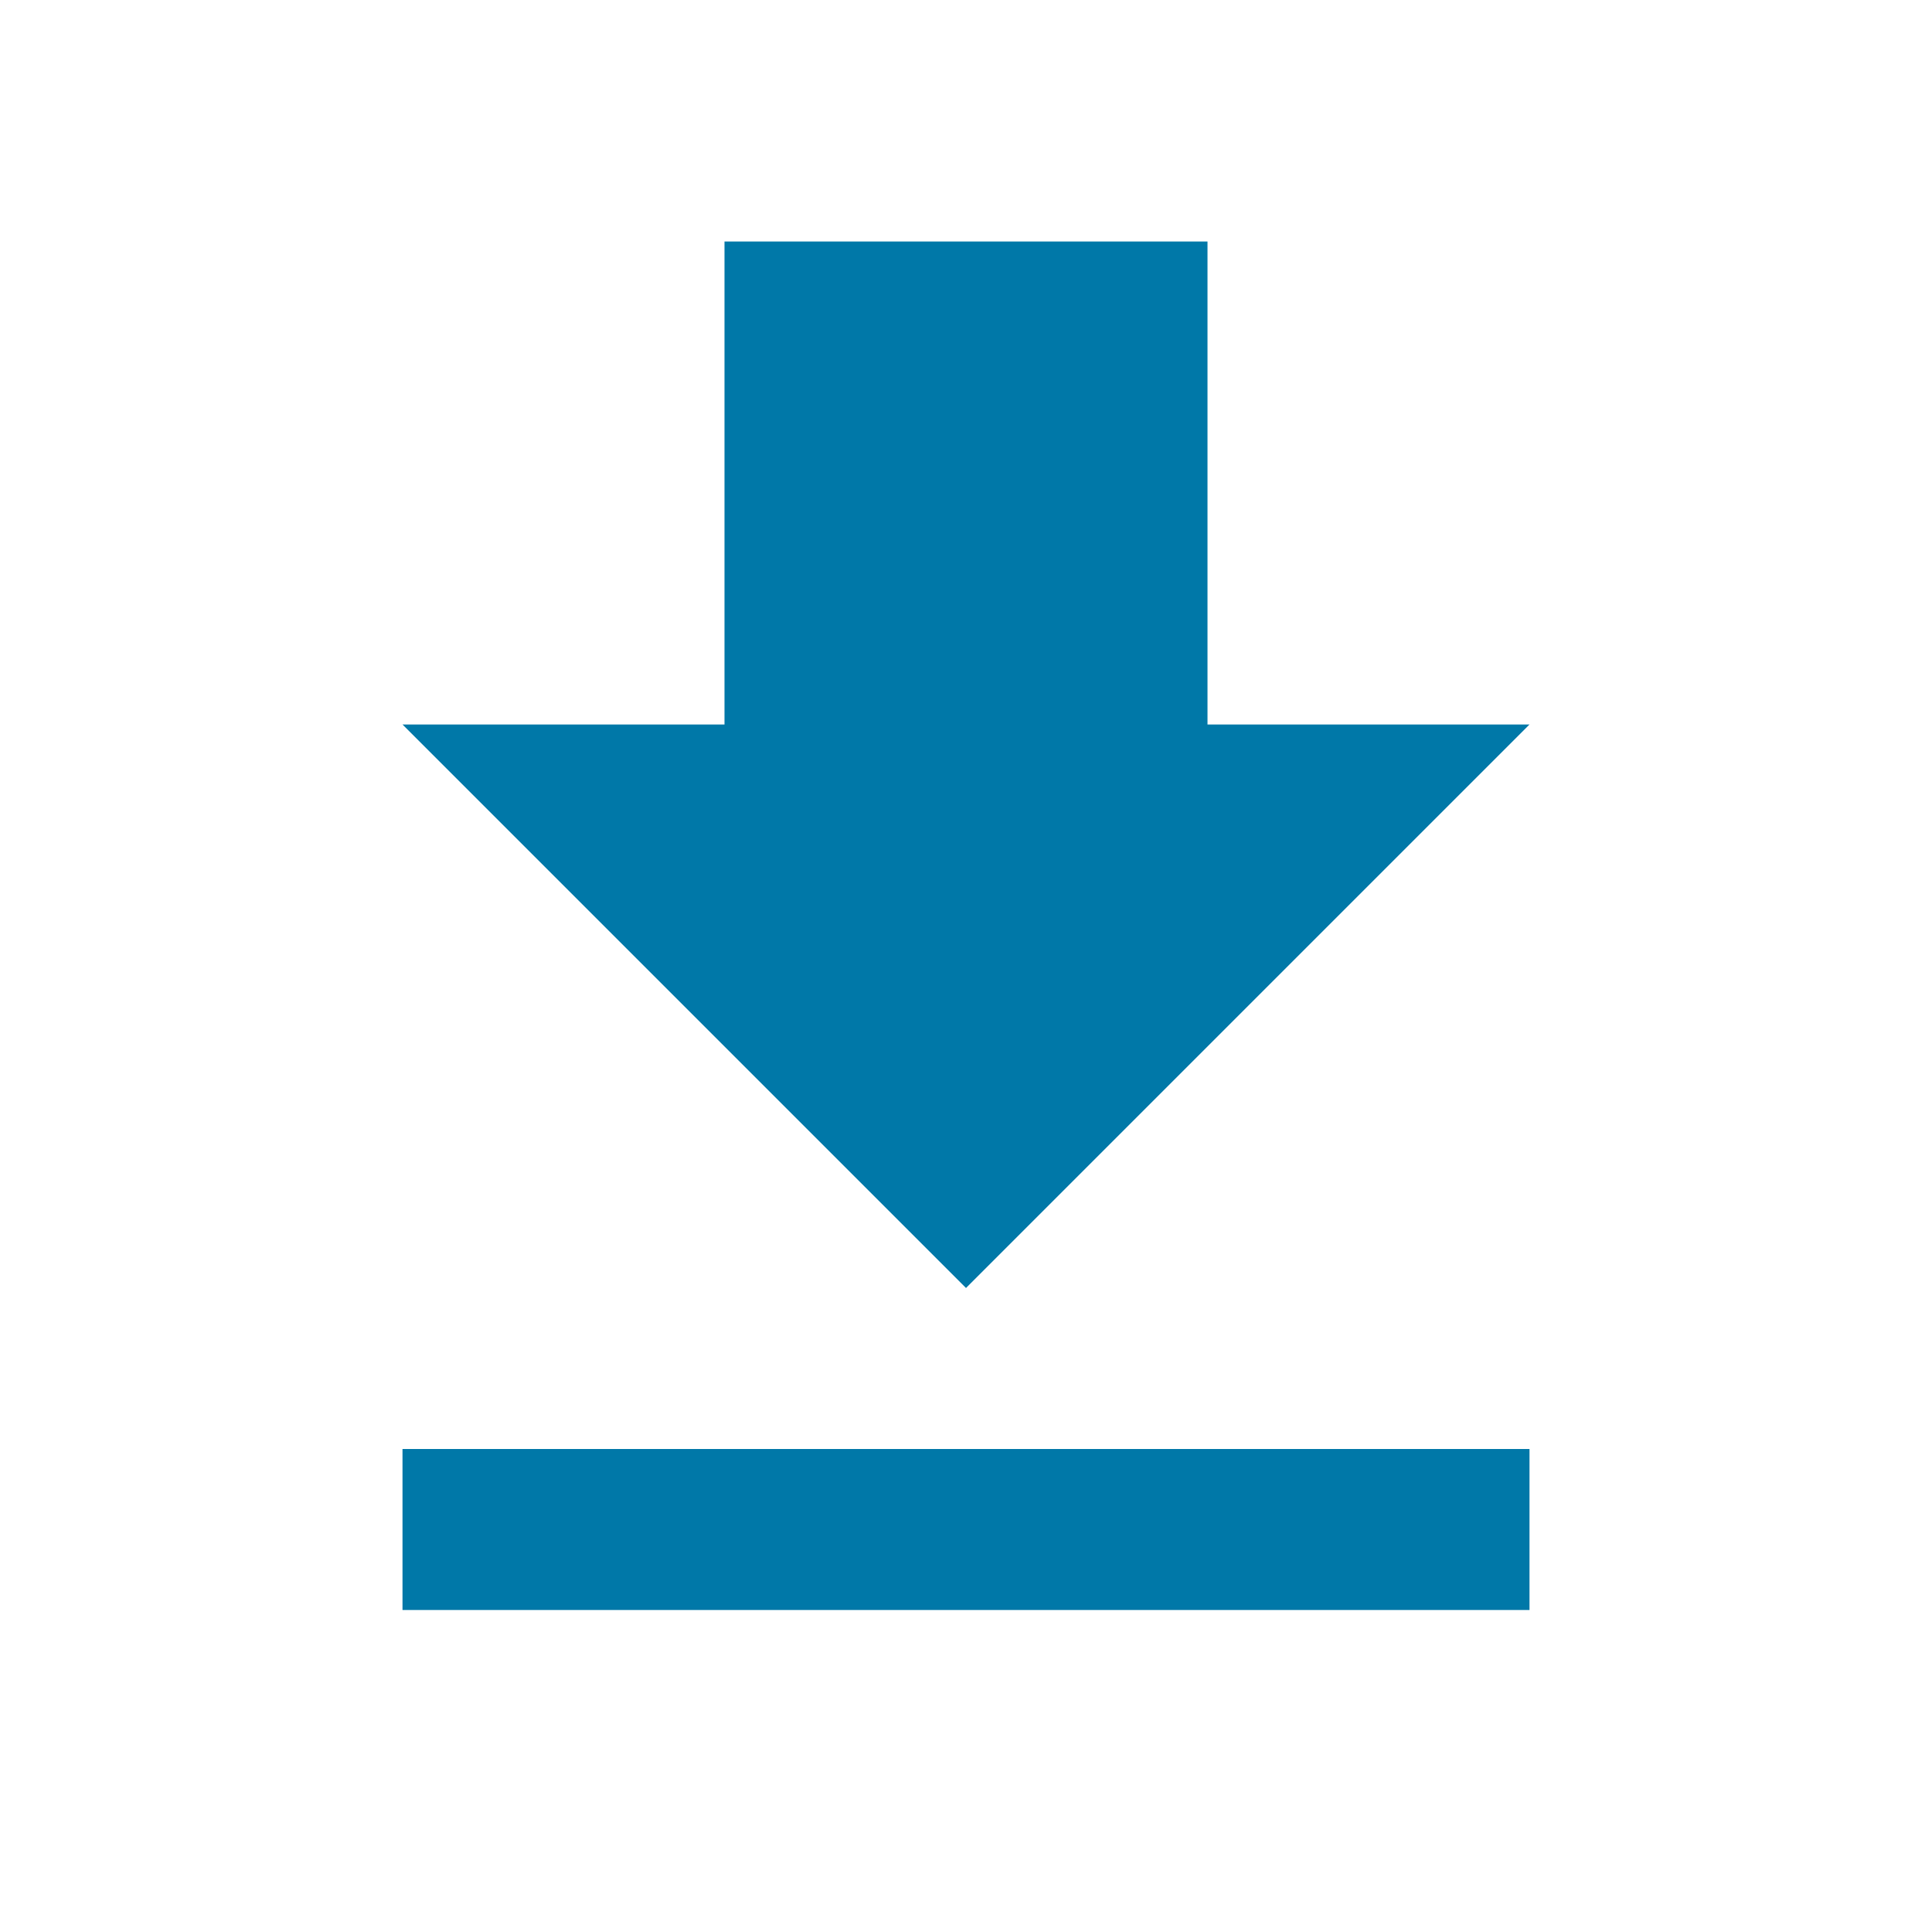
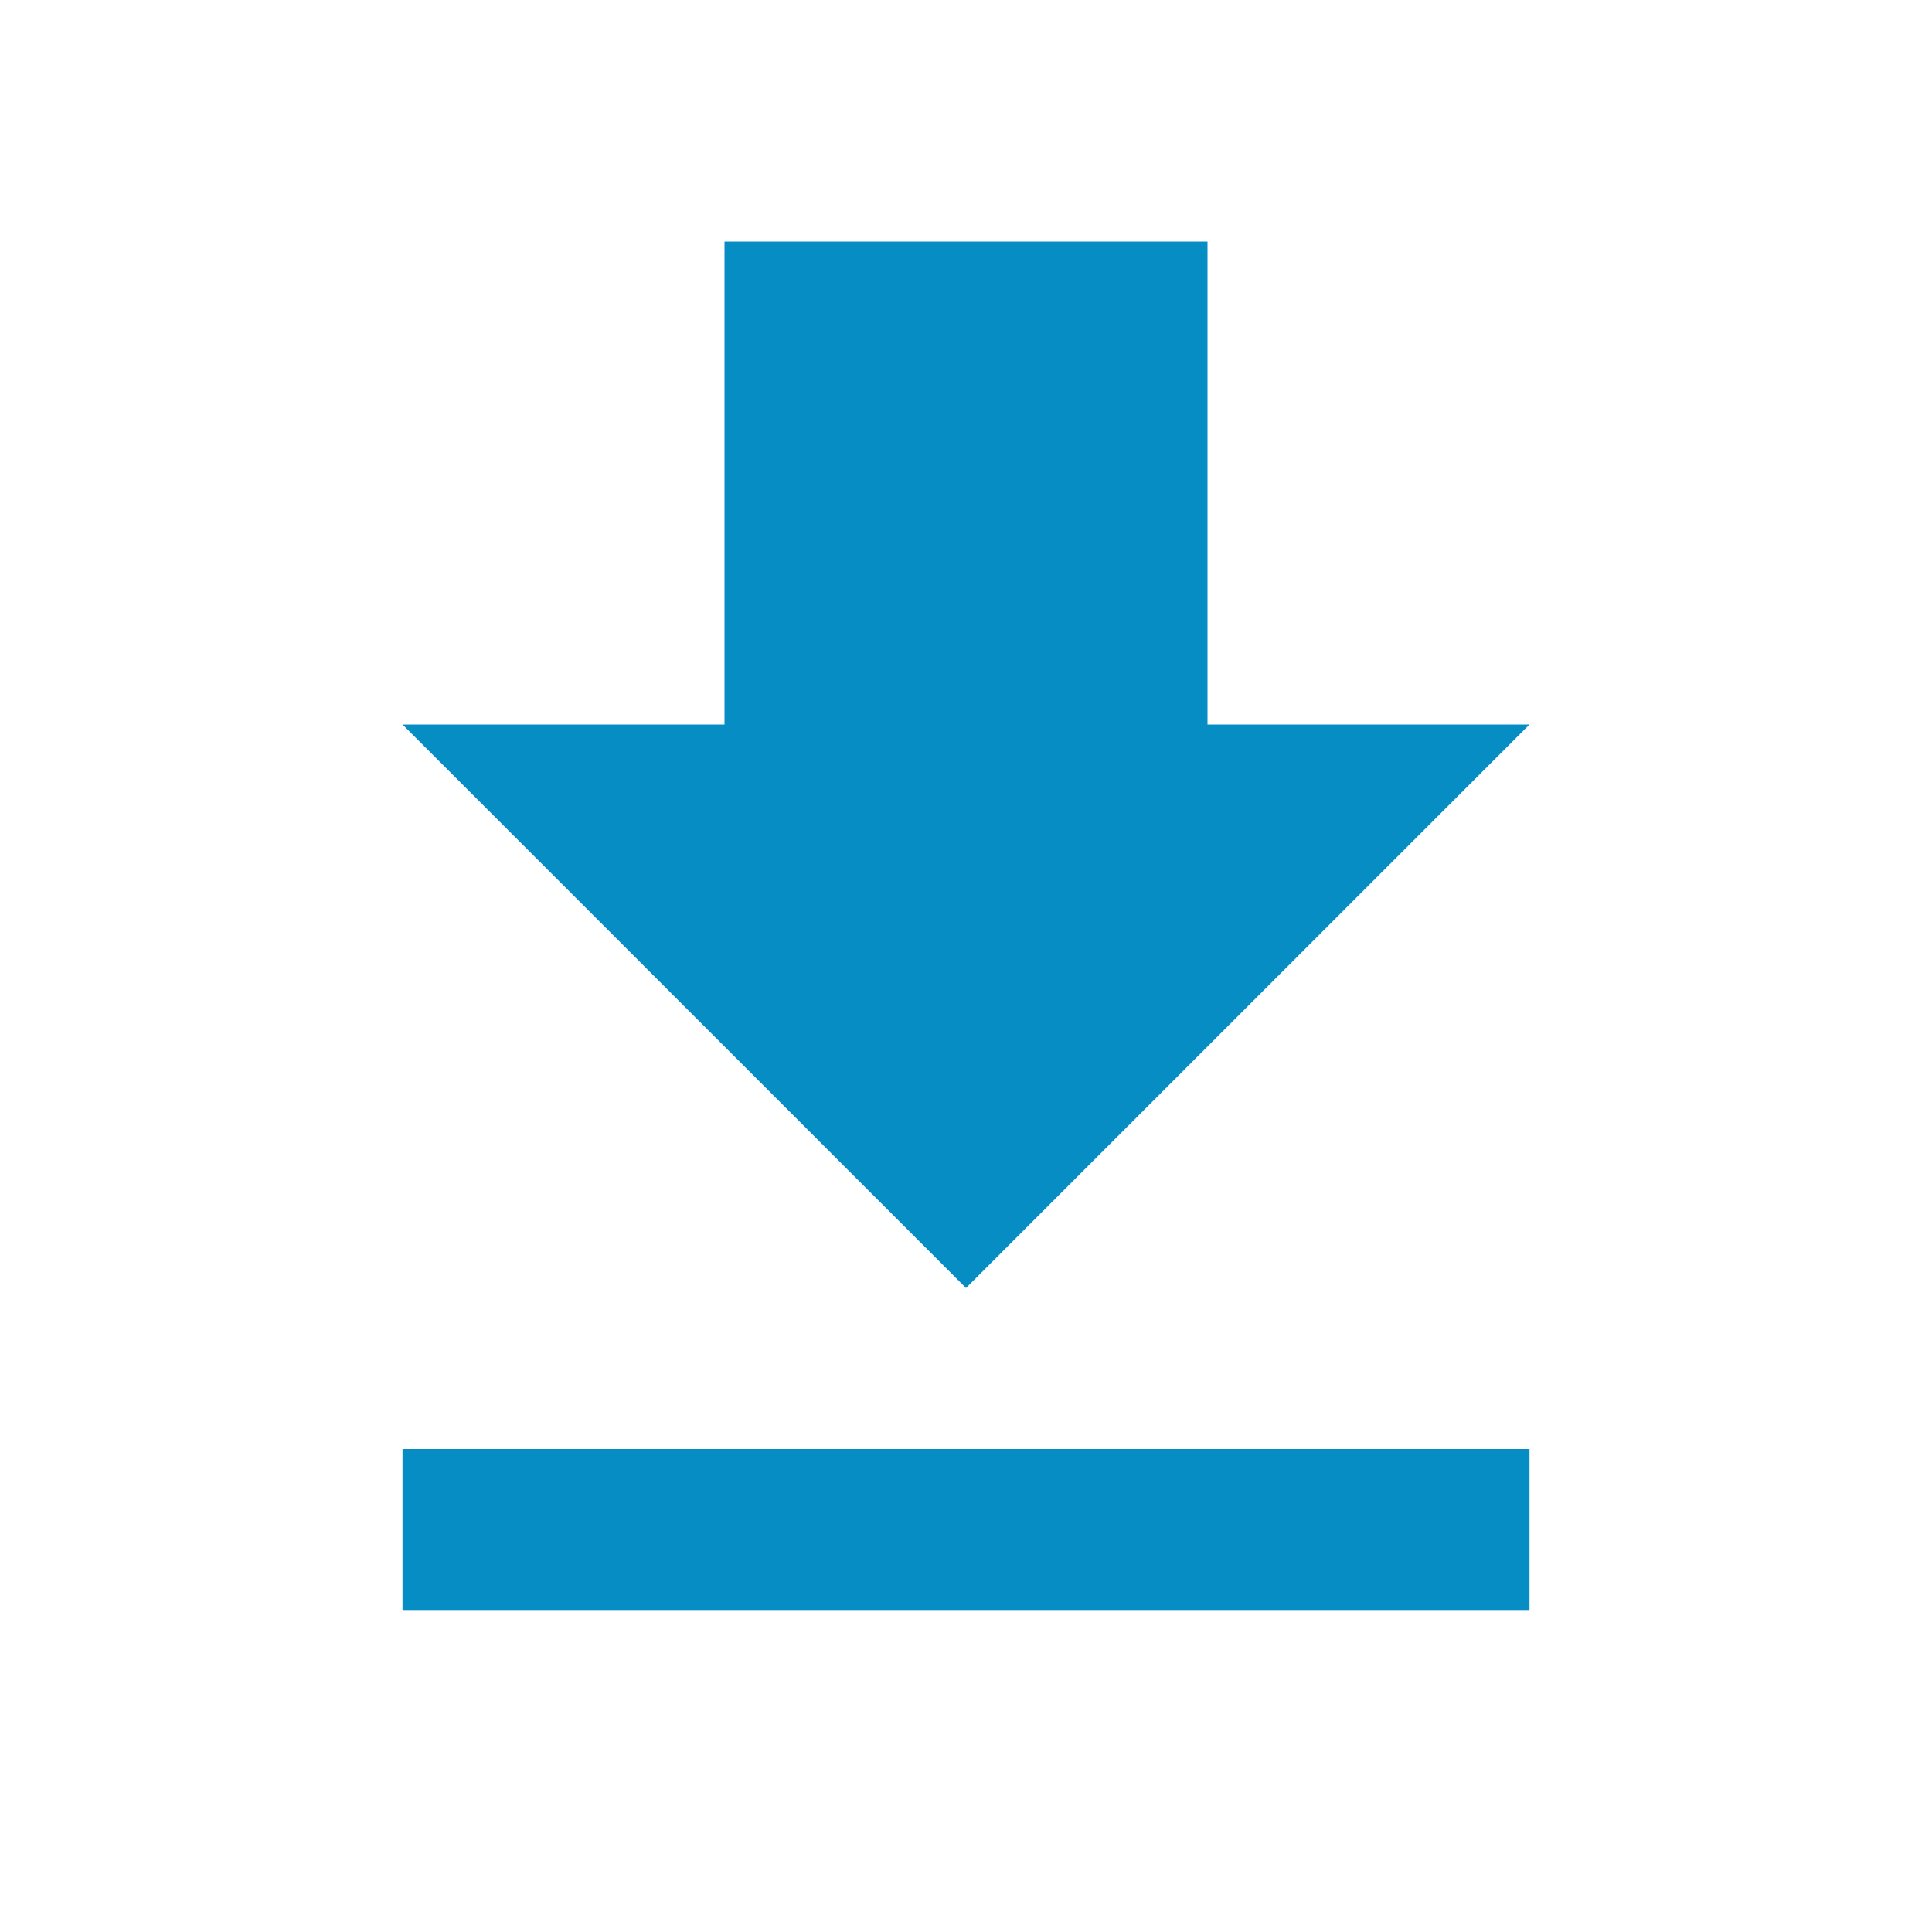
<svg xmlns="http://www.w3.org/2000/svg" width="18" height="18" viewBox="0 0 18 18">
-   <path fill="#0078A8" fill-rule="nonzero" d="M14.25,6.75 L11.25,6.75 L11.25,2.25 L6.75,2.25 L6.75,6.75 L3.75,6.75 L9,12 L14.25,6.75 Z M3.75,13.5 L3.75,15 L14.25,15 L14.25,13.5 L3.75,13.5 Z" />
+   <path fill="#058dc4" fill-rule="nonzero" d="M14.25,6.75 L11.25,6.75 L11.25,2.25 L6.75,2.25 L6.75,6.75 L3.75,6.75 L9,12 L14.25,6.75 Z M3.75,13.5 L3.75,15 L14.25,15 L14.25,13.5 L3.75,13.5 Z" />
</svg>
